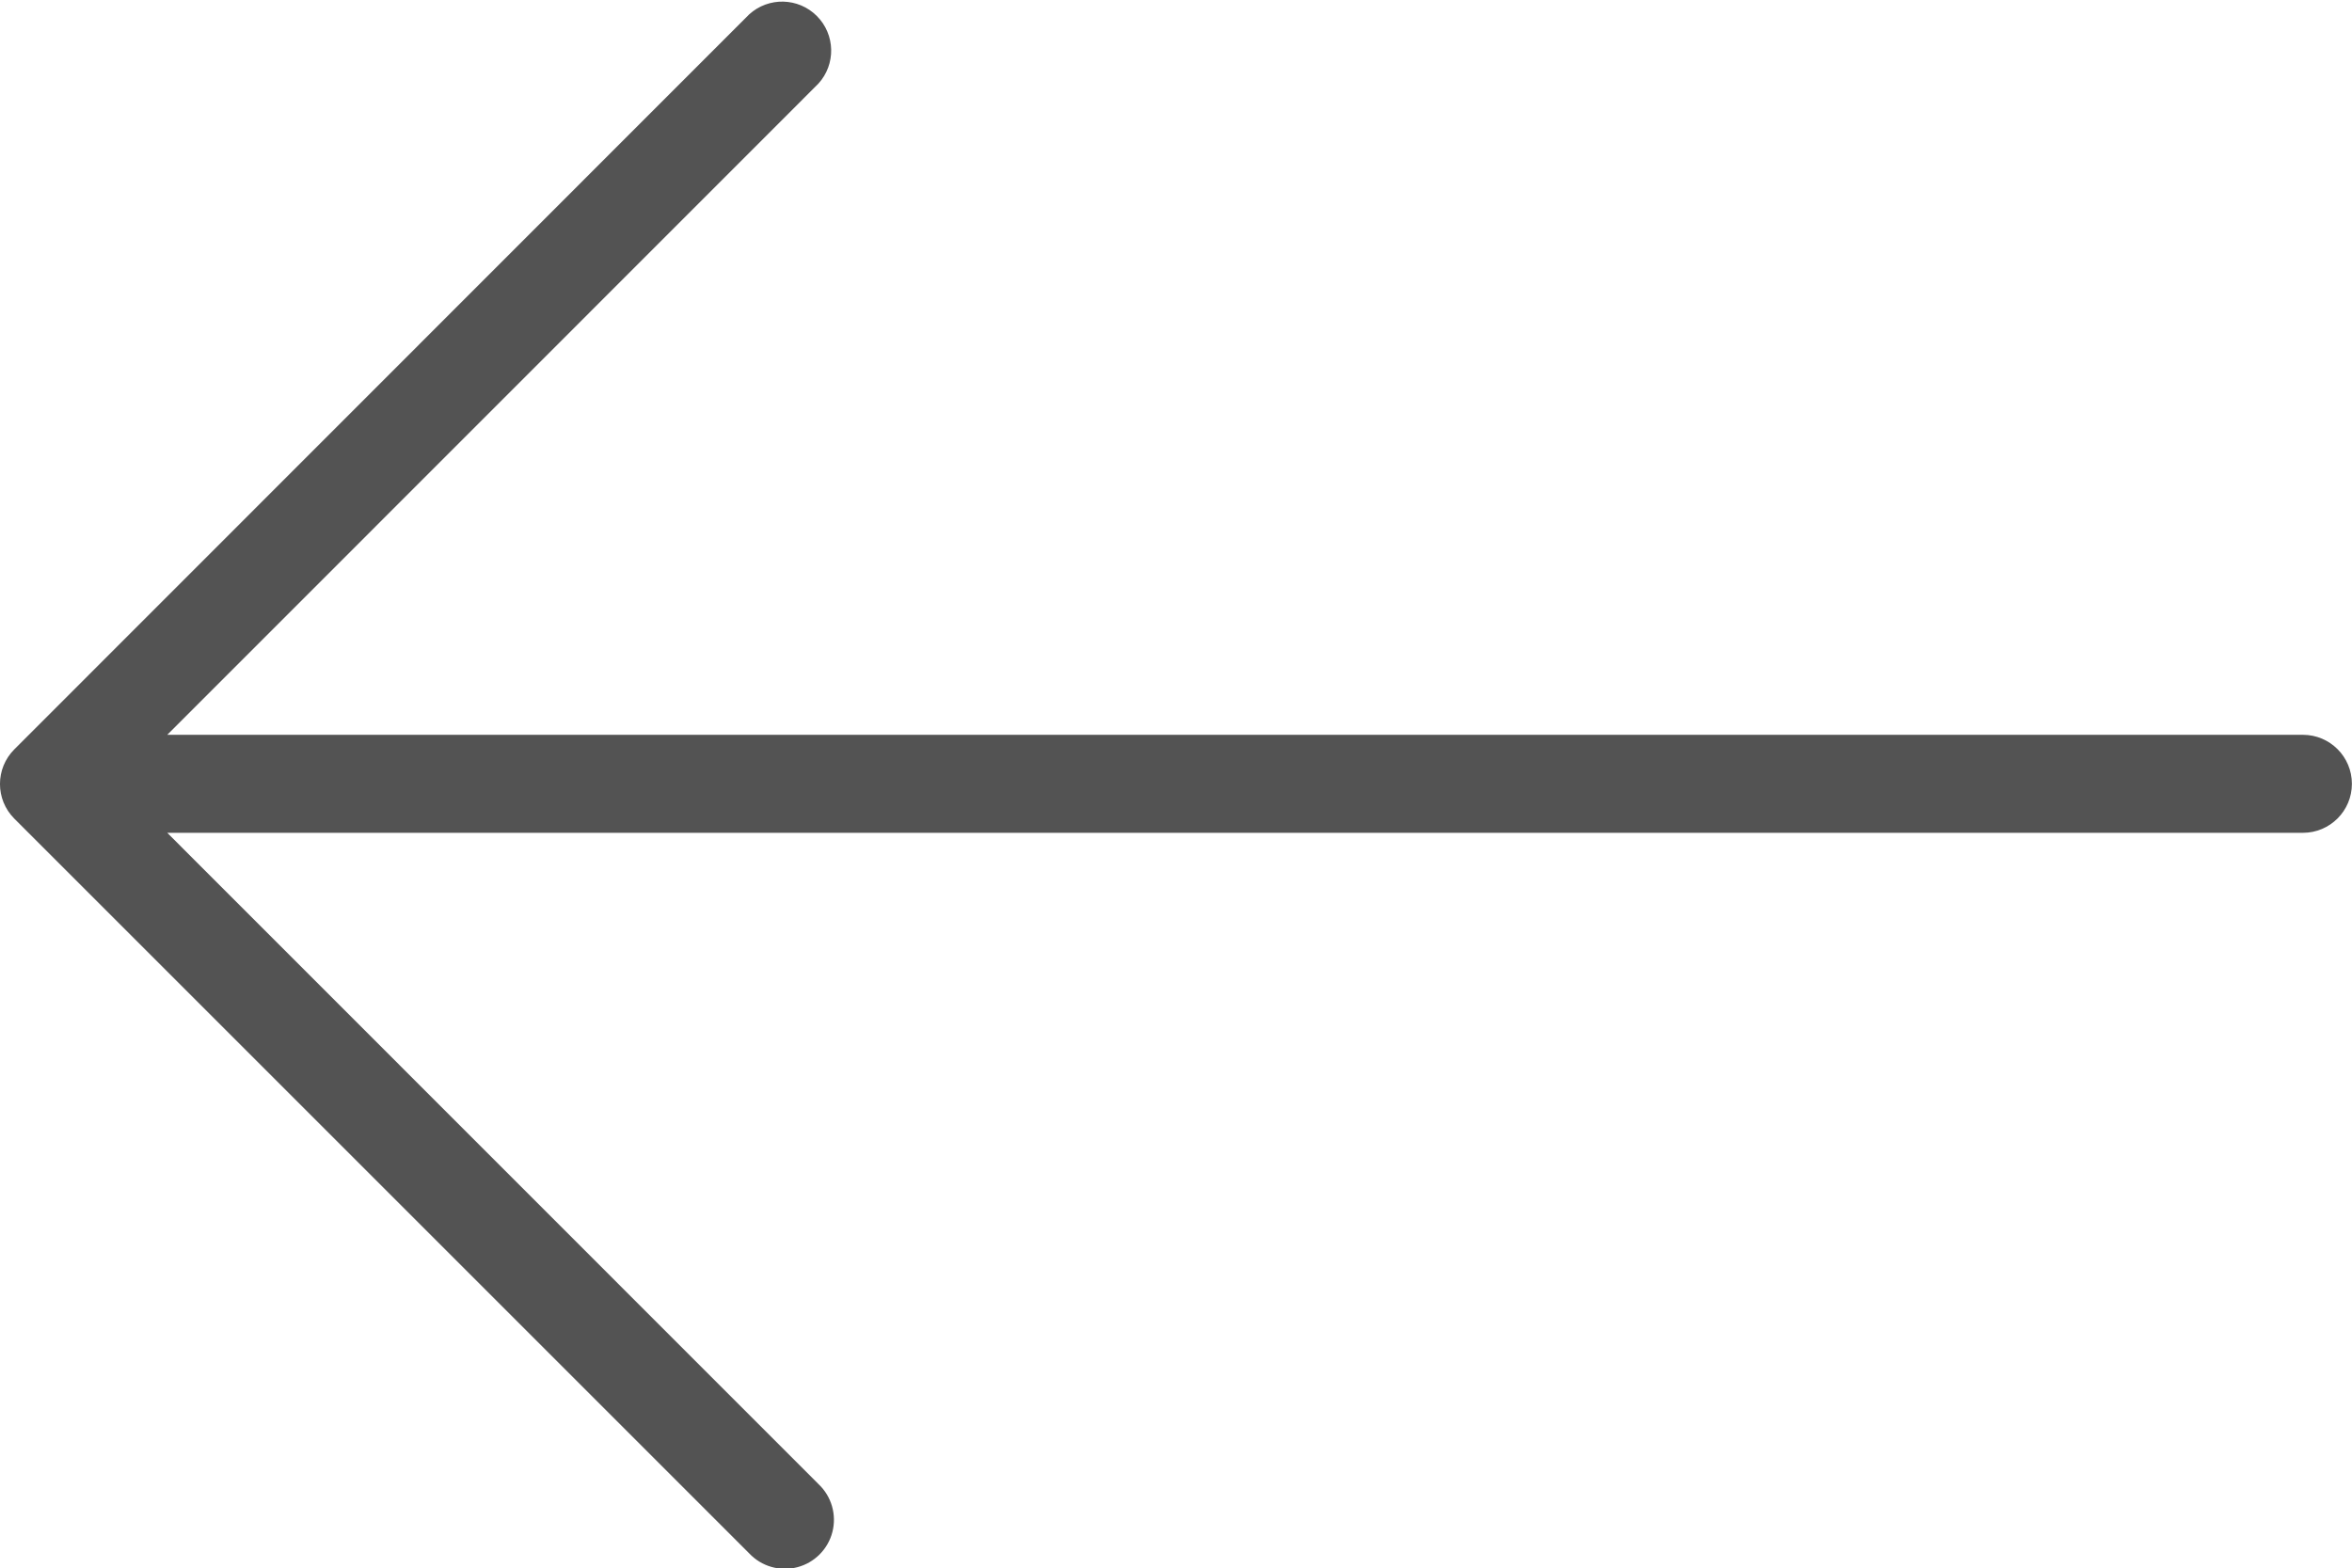
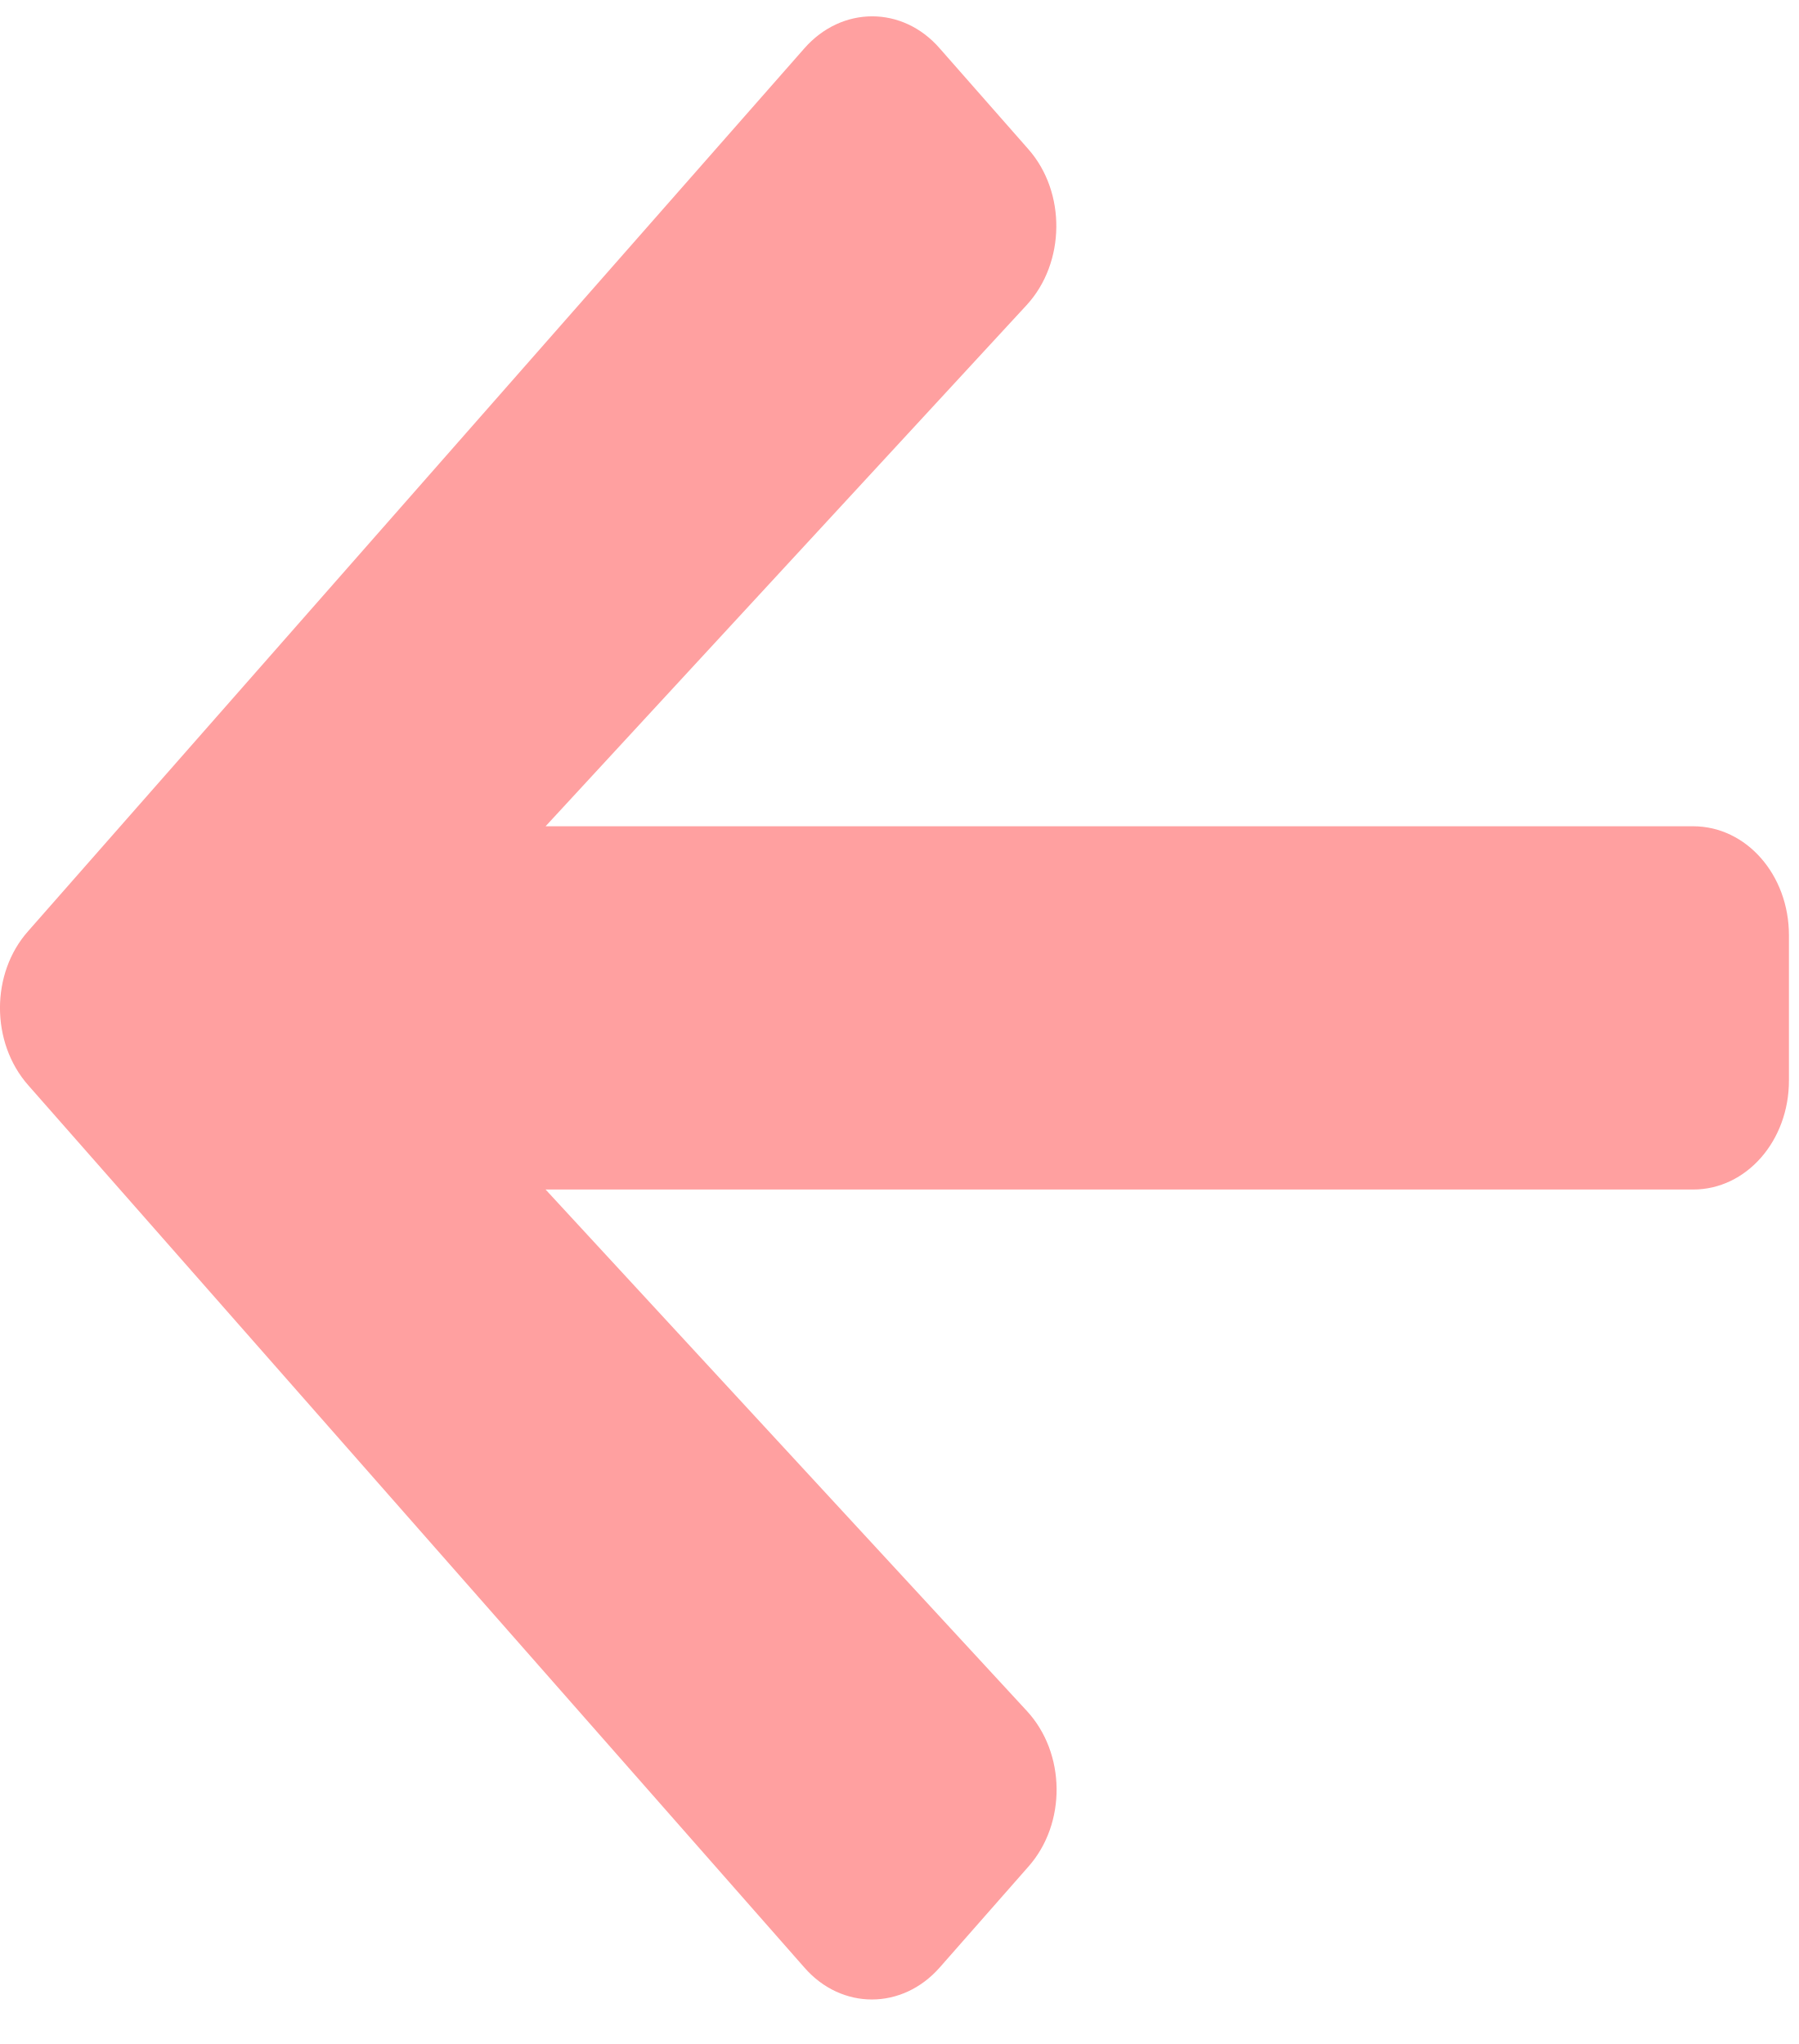
- <svg xmlns="http://www.w3.org/2000/svg" width="25" height="16.667" viewBox="0 0 25 16.667">
-   <g id="back_1_" transform="translate(-0.001 -85.333)">
-     <g id="Group_3" transform="translate(0.001 85.333)">
-       <path id="Path_5" d="M24.48,93.145H1.779L8.7,86.222a.521.521,0,0,0-.736-.736L.153,93.3a.521.521,0,0,0,0,.736l7.812,7.812a.521.521,0,1,0,.737-.736L1.779,94.187h22.7a.521.521,0,1,0,0-1.042Z" transform="translate(-0.001 -85.333)" fill="#535353" />
-     </g>
-   </g>
+ <svg xmlns="http://www.w3.org/2000/svg" width="22" height="25" viewBox="0 0 22 25" fill="none">
+   <path d="M12.576 22.831L11.492 24.064C11.033 24.586 10.29 24.586 9.836 24.064L0.344 13.272C-0.115 12.75 -0.115 11.905 0.344 11.389L9.836 0.592C10.295 0.069 11.038 0.069 11.492 0.592L12.576 1.825C13.04 2.352 13.03 3.213 12.556 3.73L6.672 10.106H20.706C21.355 10.106 21.877 10.7 21.877 11.439V13.216C21.877 13.955 21.355 14.549 20.706 14.549H6.672L12.556 20.925C13.035 21.442 13.044 22.303 12.576 22.831Z" fill="#FFA0A0" />
</svg>
